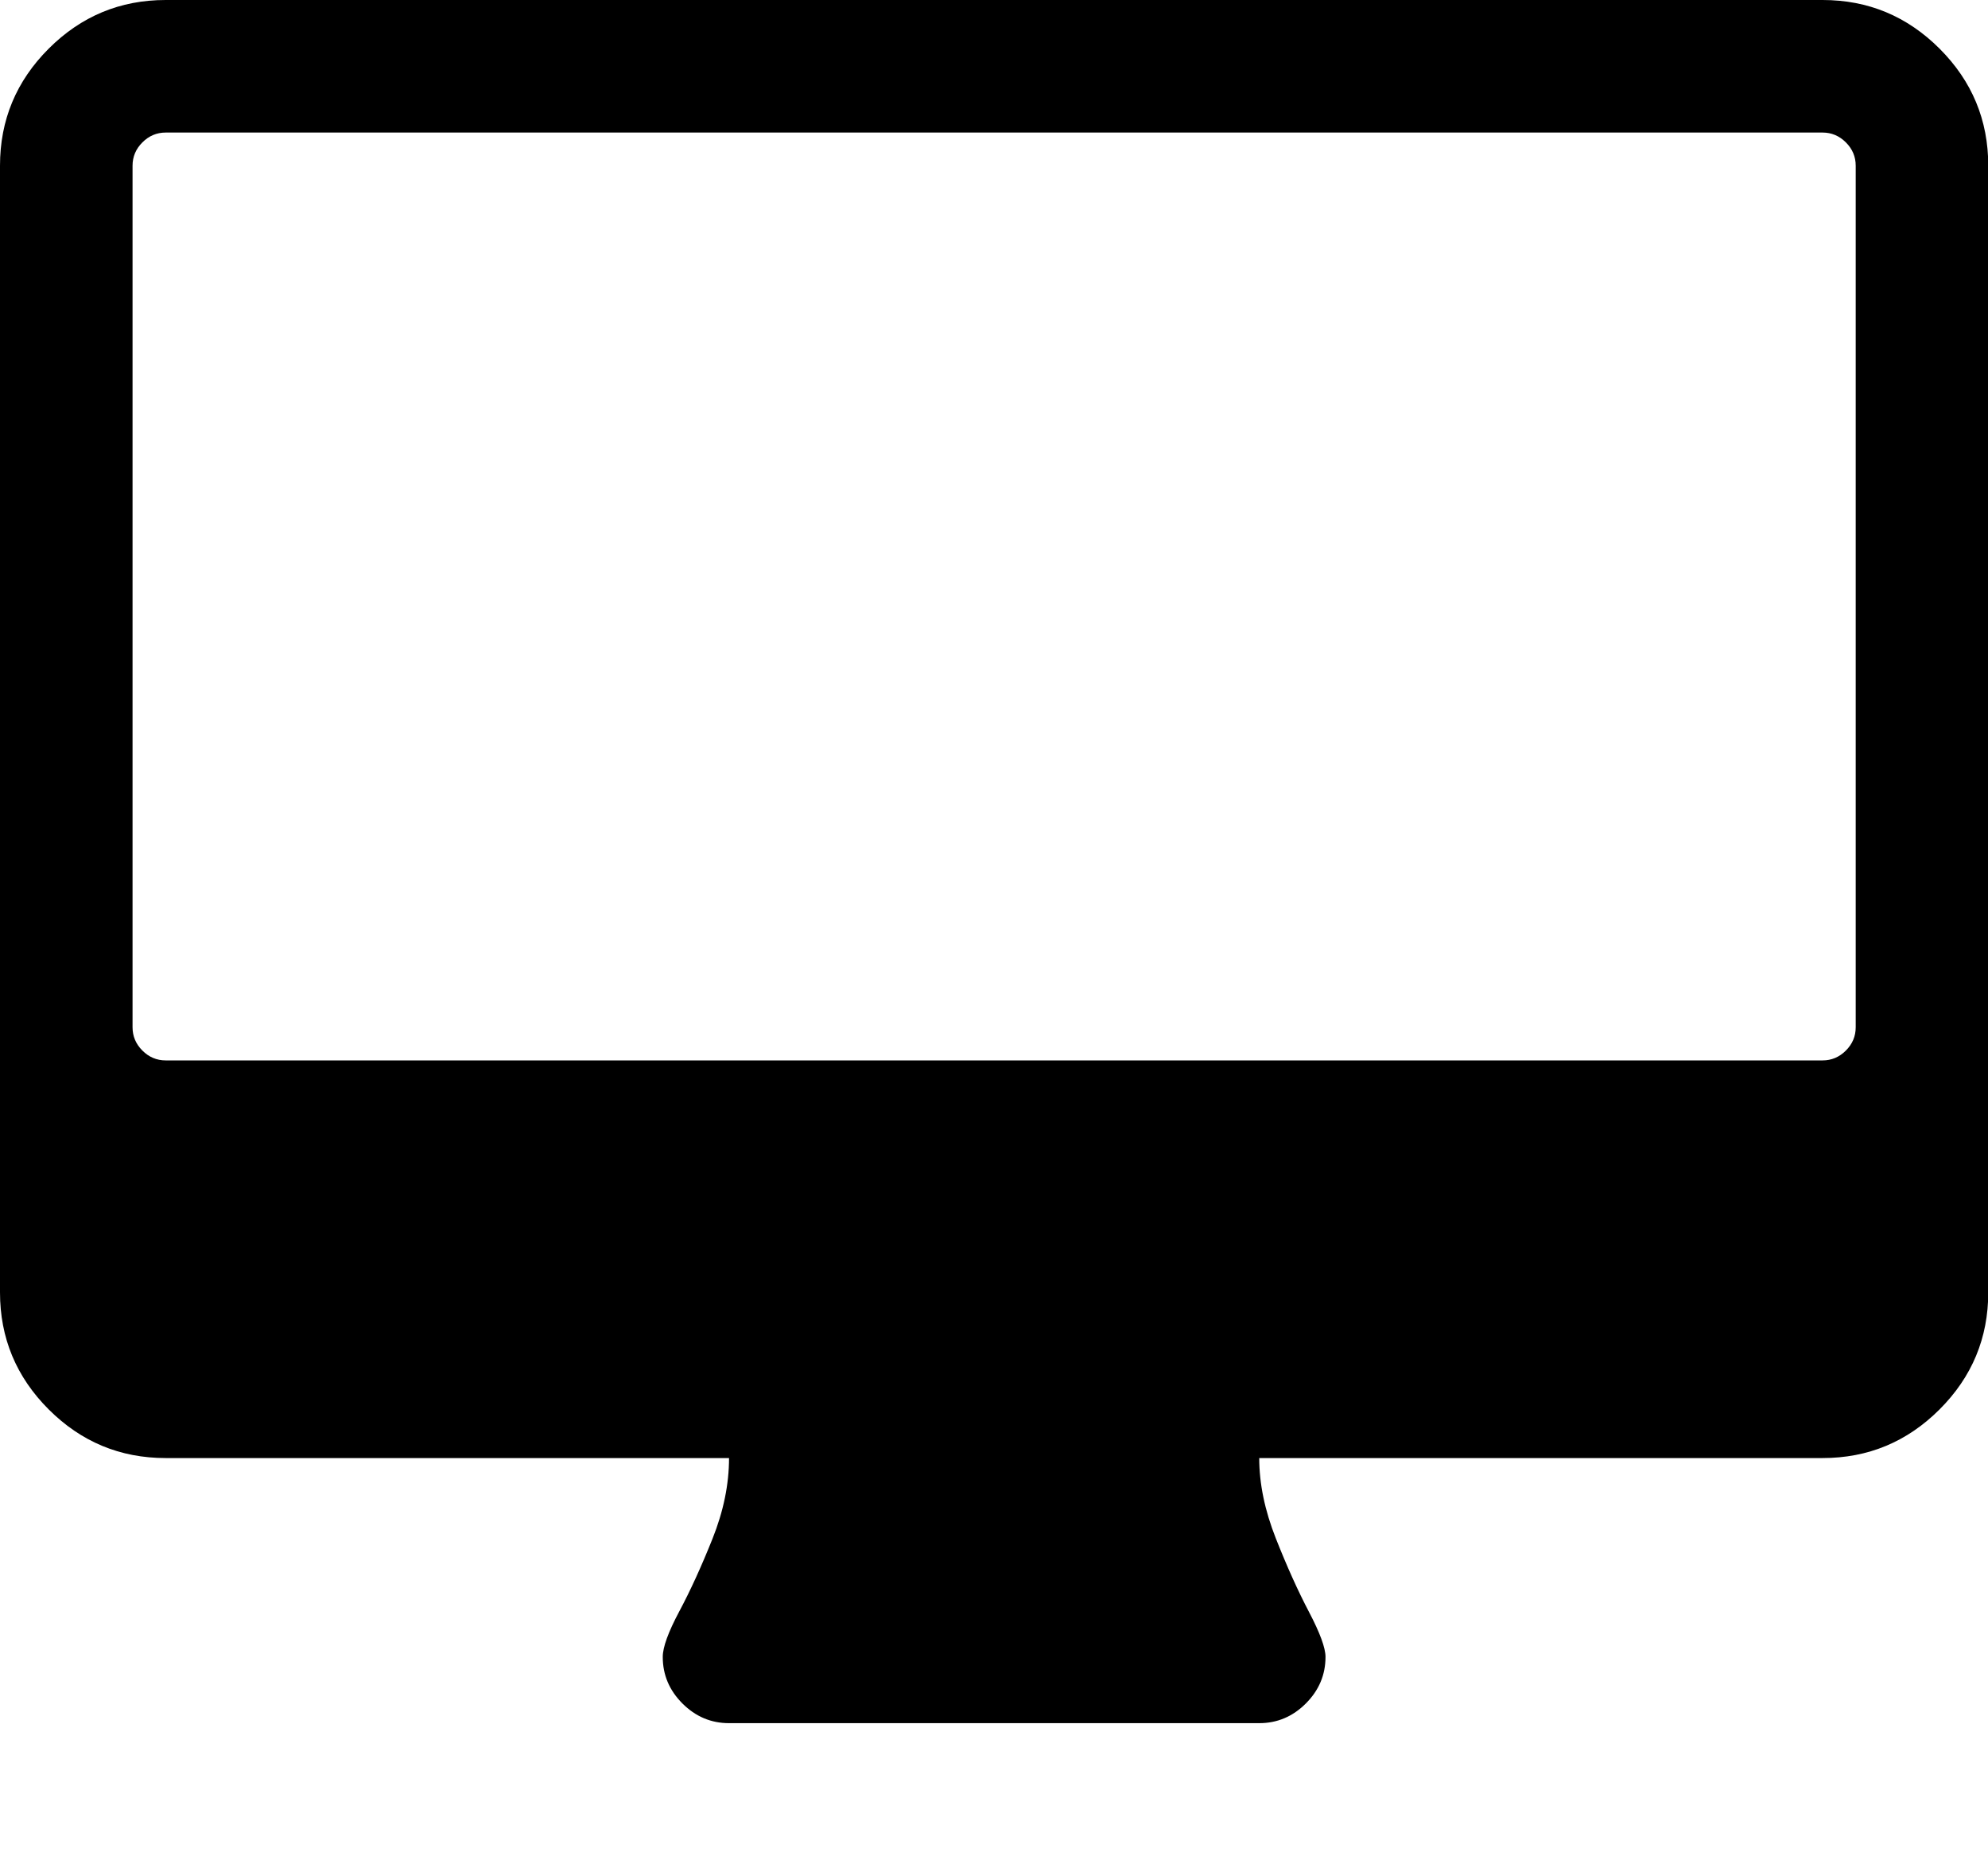
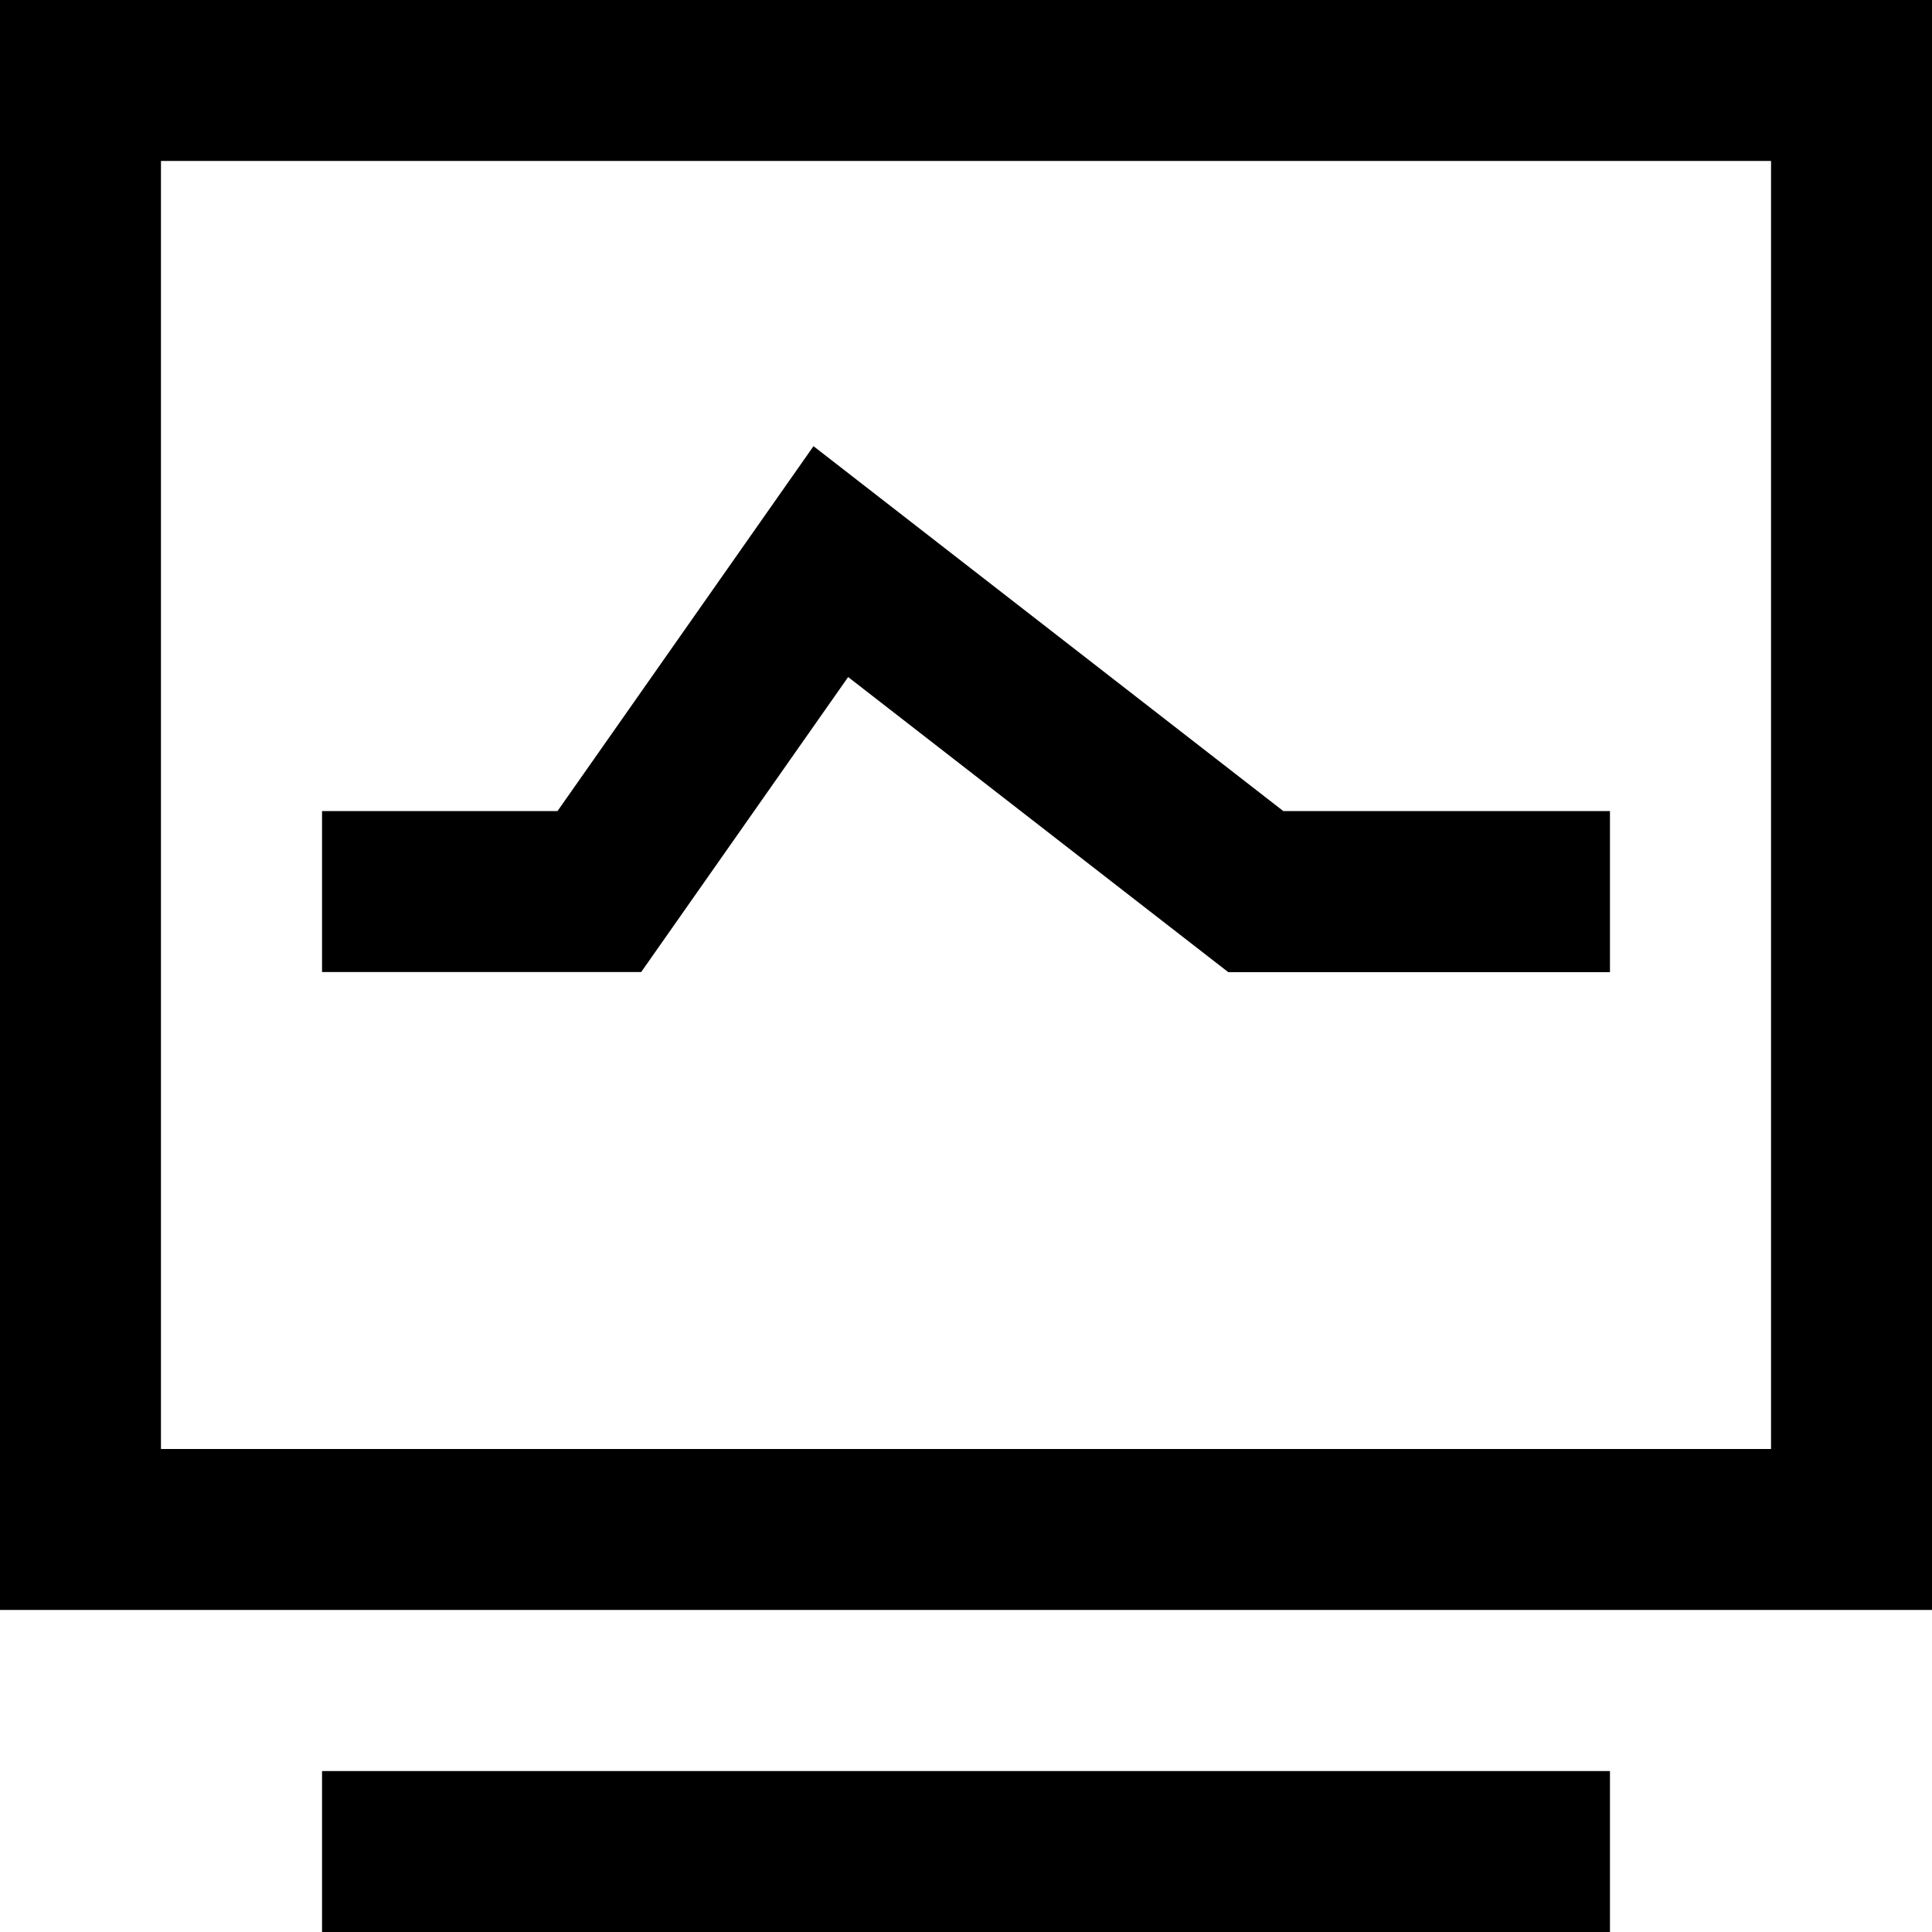
- <svg xmlns="http://www.w3.org/2000/svg" t="1611074505839" class="icon" viewBox="0 0 1097 1024" version="1.1" p-id="18482" width="274.25" height="256">
+ <svg xmlns="http://www.w3.org/2000/svg" t="1648551486707" class="icon" viewBox="0 0 1024 1024" version="1.1" p-id="5177" width="256" height="256">
  <defs>
-     <style type="text/css" />
+     <style type="text/css">@font-face { font-family: feedback-iconfont; src: url("//at.alicdn.com/t/font_1031158_u69w8yhxdu.woff2?t=1630033759944") format("woff2"), url("//at.alicdn.com/t/font_1031158_u69w8yhxdu.woff?t=1630033759944") format("woff"), url("//at.alicdn.com/t/font_1031158_u69w8yhxdu.ttf?t=1630033759944") format("truetype"); }
+ </style>
  </defs>
-   <path d="M1024 566.857V91.429q0-7.429-5.429-12.857T1005.714 73.143H91.429q-7.429 0-12.857 5.429T73.143 91.429v475.429q0 7.429 5.429 12.857t12.857 5.429h914.286q7.429 0 12.857-5.429t5.429-12.857z m73.143-475.429v621.714q0 37.714-26.857 64.571t-64.571 26.857h-310.857q0 21.143 9.143 44.286t18.286 40.571 9.143 24.857q0 14.857-10.857 25.714t-25.714 10.857H402.286q-14.857 0-25.714-10.857t-10.857-25.714q0-8 9.143-25.143t18.286-40 9.143-44.571H91.429q-37.714 0-64.571-26.857T0 713.143V91.429Q0 53.714 26.857 26.857T91.429 0h914.286q37.714 0 64.571 26.857t26.857 64.571z" p-id="18483" />
+   <path d="M0 0h1024v853.312H0V0z m85.312 85.312V768h853.376V85.312H85.312z m85.376 853.376h682.624V1024H170.688v-85.312z m480.32-423.424L449.536 358.848 339.84 515.2H170.688V429.888h124.8l135.68-193.408 249.024 193.408h173.12v85.376h-202.304z" p-id="5178" />
</svg>
